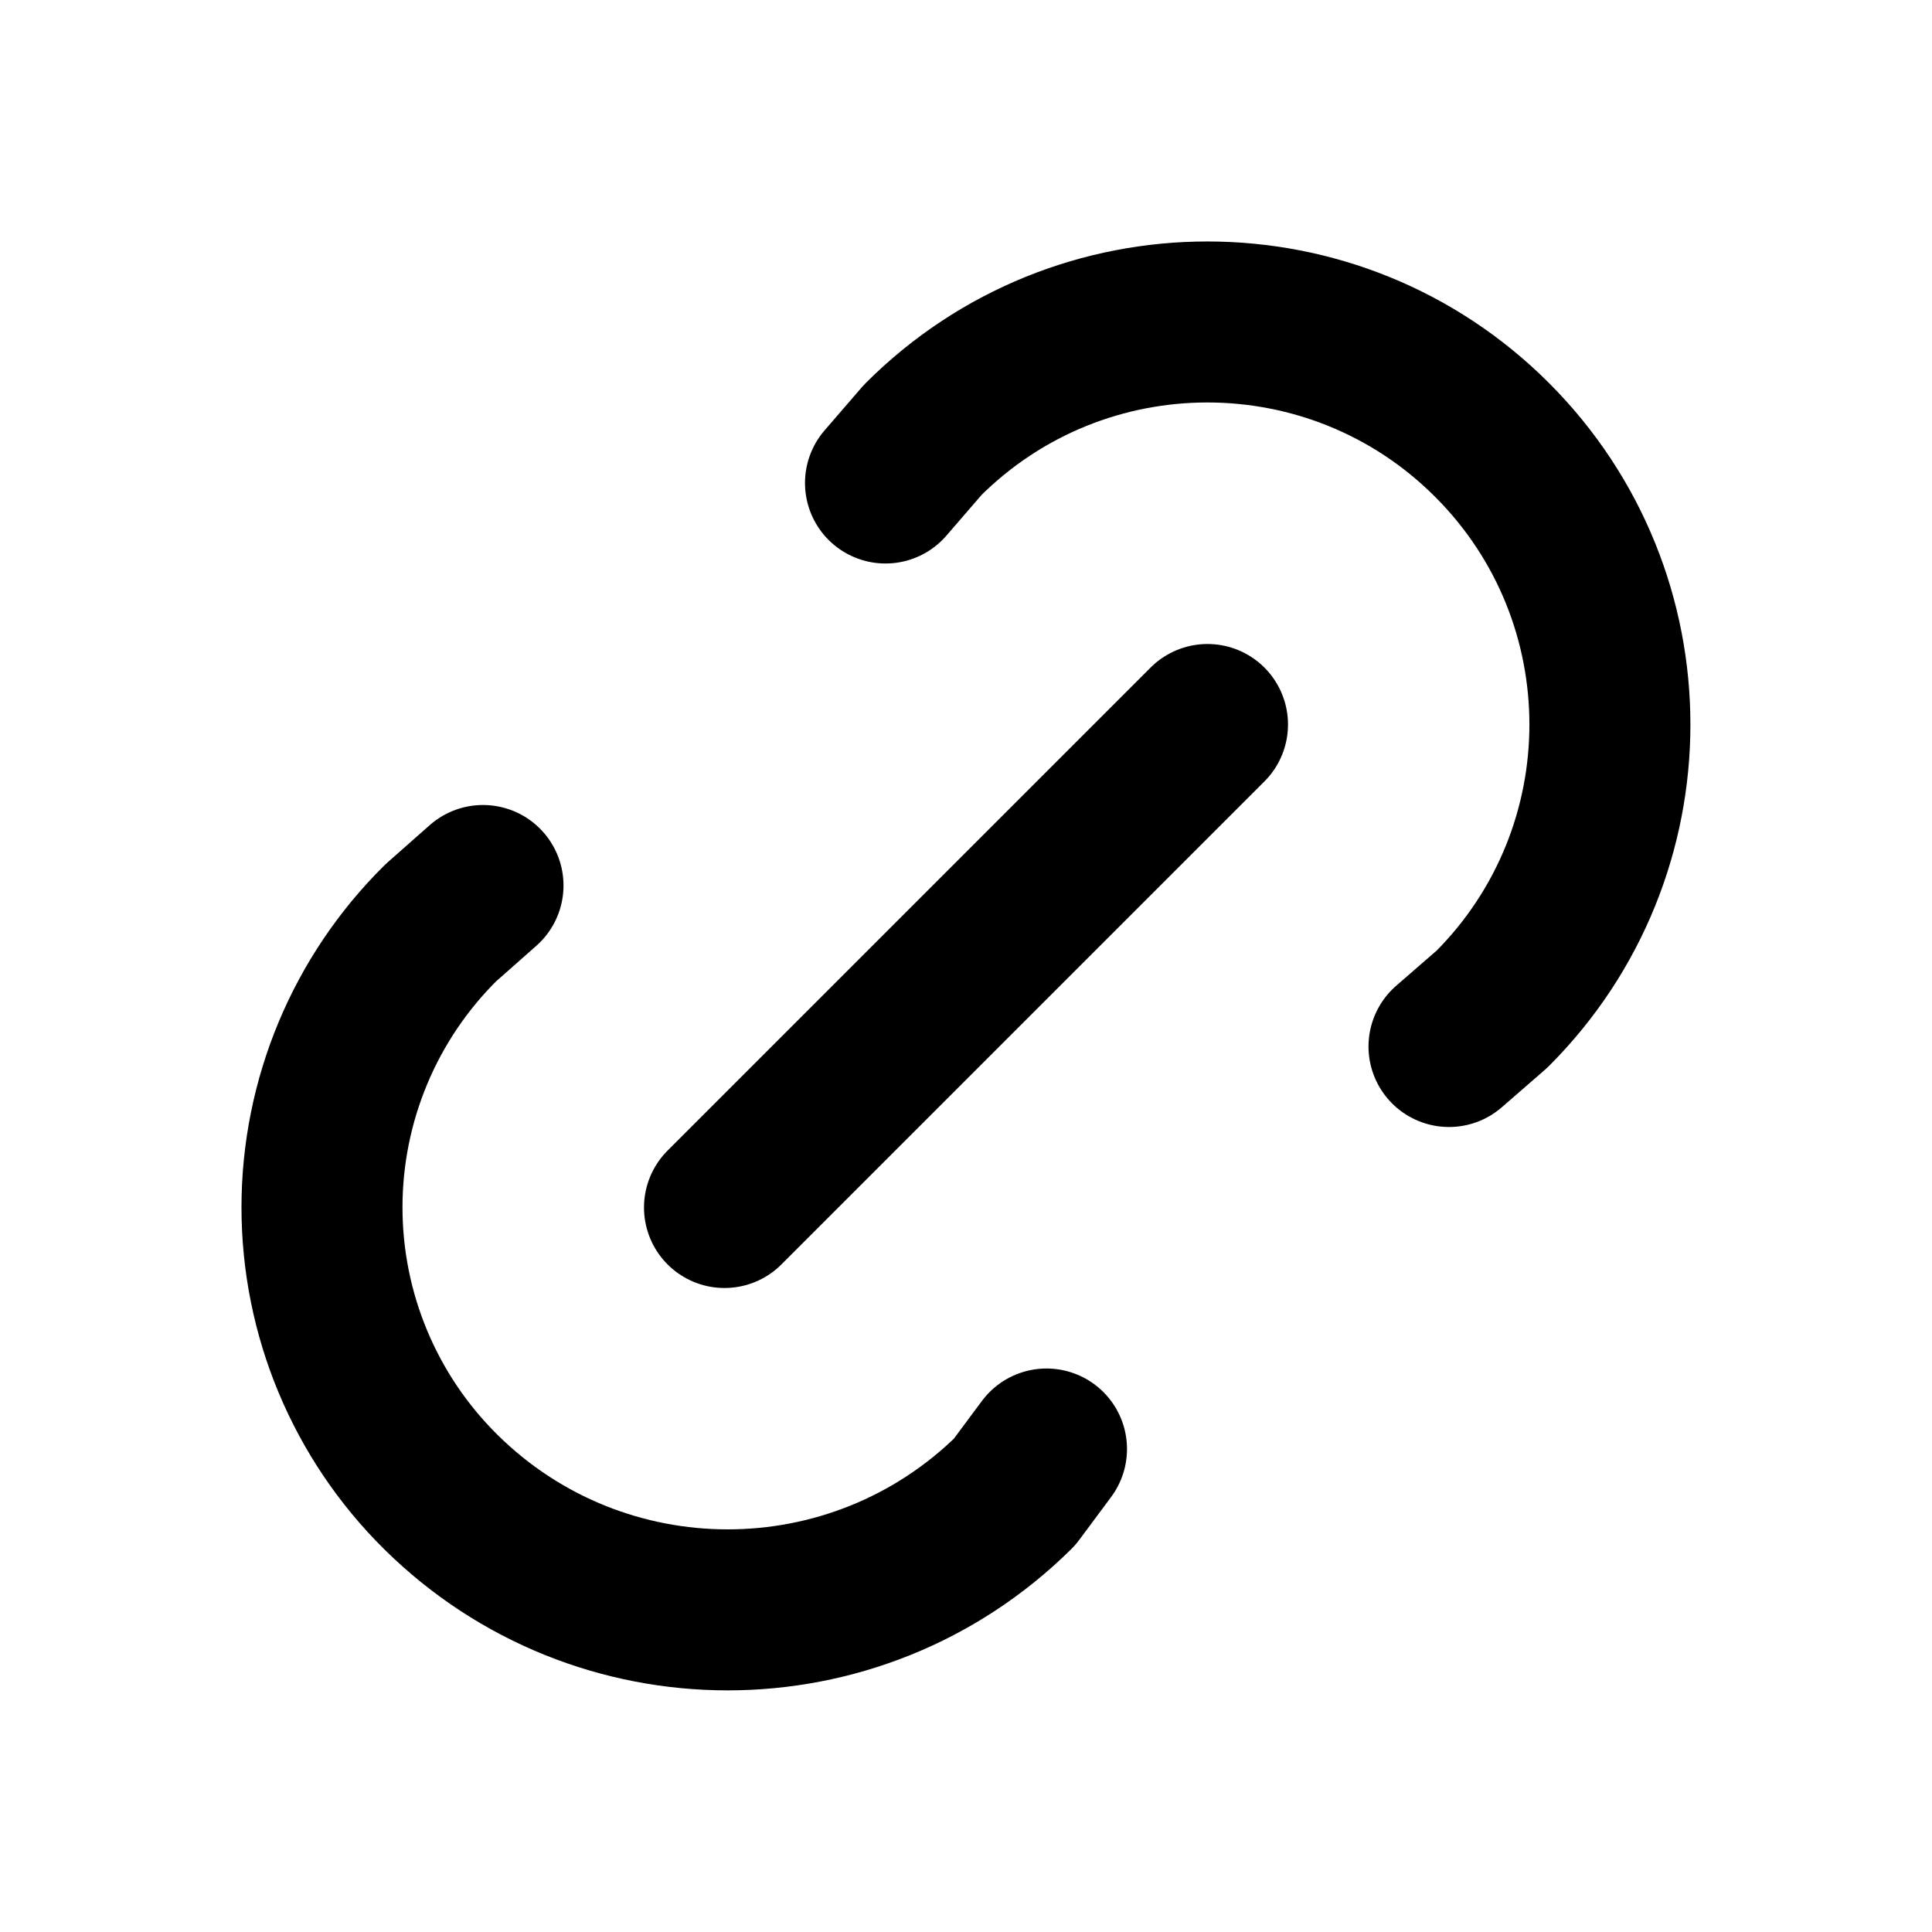
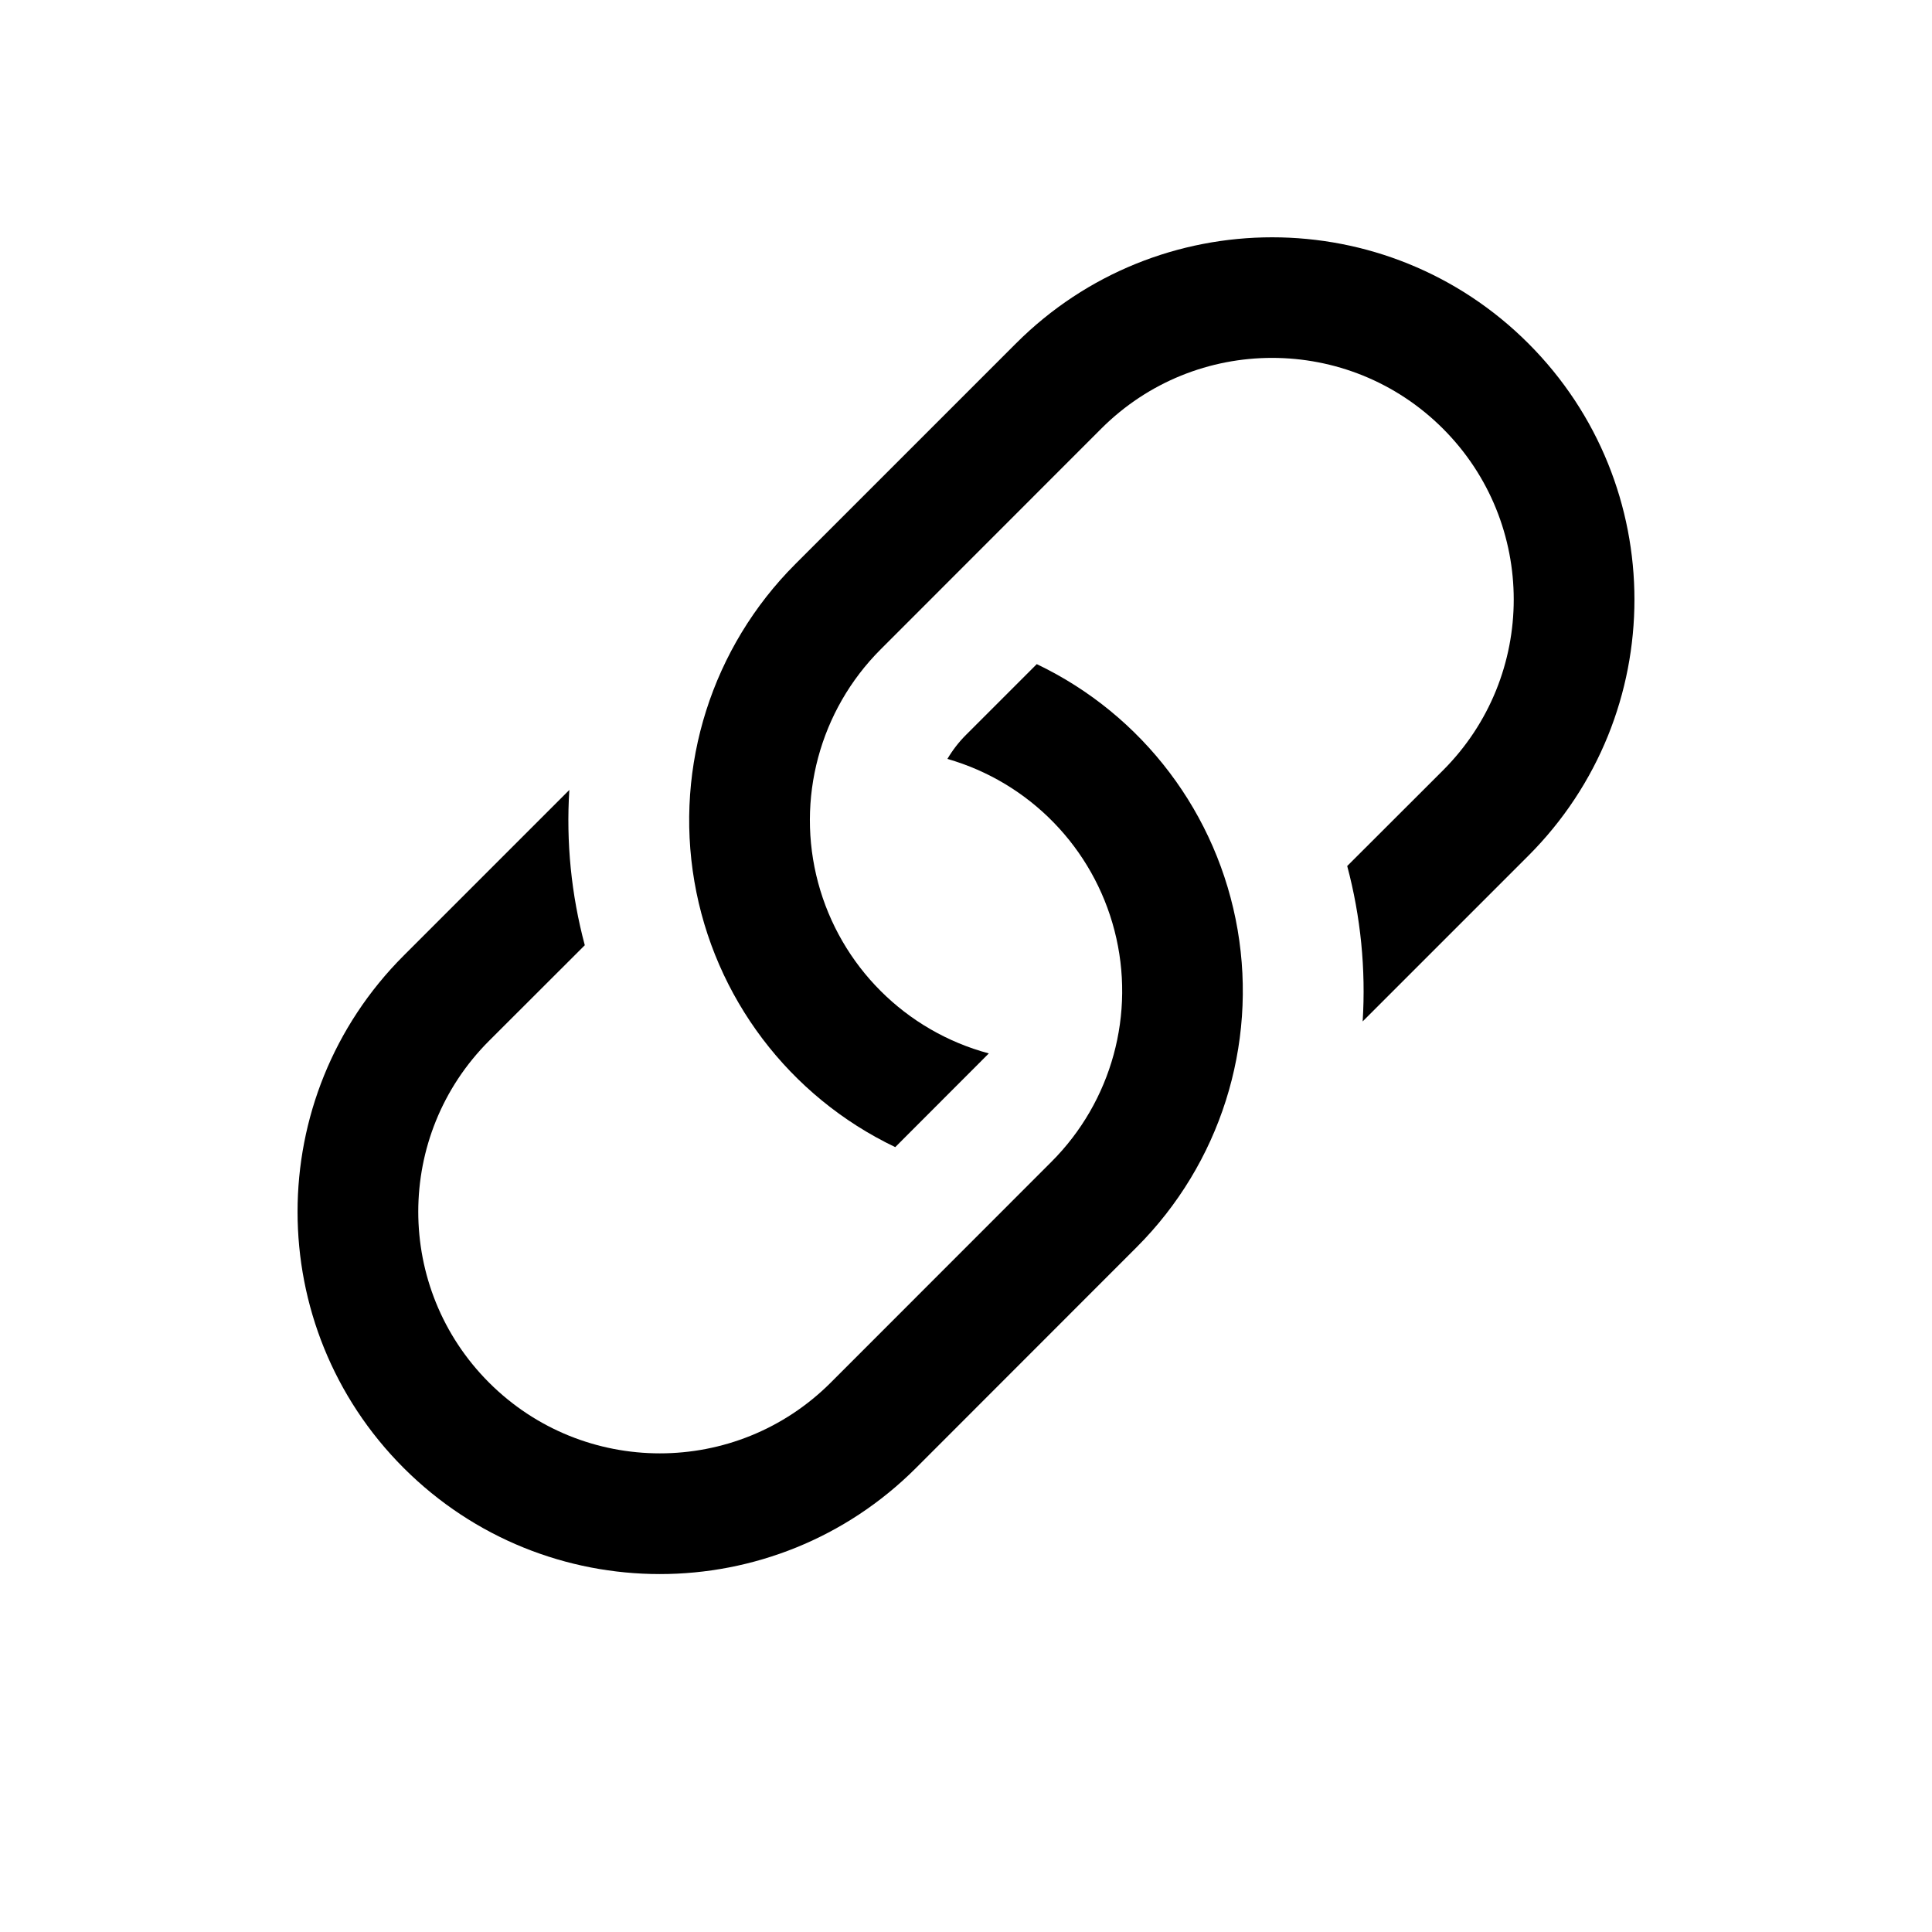
- <svg xmlns="http://www.w3.org/2000/svg" stroke="currentColor" fill="none" stroke-width="2" viewBox="0 0 24 24" stroke-linecap="round" stroke-linejoin="round" height="100%" width="100%">
-   <path stroke="none" d="M0 0h24v24H0z" fill="none" />
-   <path d="M9 15l6 -6" />
-   <path d="M11 6l.463 -.536a5 5 0 0 1 7.071 7.072l-.534 .464" />
-   <path d="M13 18l-.397 .534a5.068 5.068 0 0 1 -7.127 0a4.972 4.972 0 0 1 0 -7.071l.524 -.463" />
+ <svg xmlns="http://www.w3.org/2000/svg" stroke="currentColor" fill="currentColor" stroke-width="0" viewBox="0 0 16 16" height="100%" width="100%">
+   <path d="M4.715 6.542 3.343 7.914a3 3 0 1 0 4.243 4.243l1.828-1.829A3 3 0 0 0 8.586 5.5L8 6.086a1 1 0 0 0-.154.199 2 2 0 0 1 .861 3.337L6.88 11.45a2 2 0 1 1-2.83-2.83l.793-.792a4 4 0 0 1-.128-1.287z" />
+   <path d="M6.586 4.672A3 3 0 0 0 7.414 9.5l.775-.776a2 2 0 0 1-.896-3.346L9.12 3.55a2 2 0 1 1 2.83 2.83l-.793.792c.112.42.155.855.128 1.287l1.372-1.372a3 3 0 1 0-4.243-4.243z" />
</svg>
